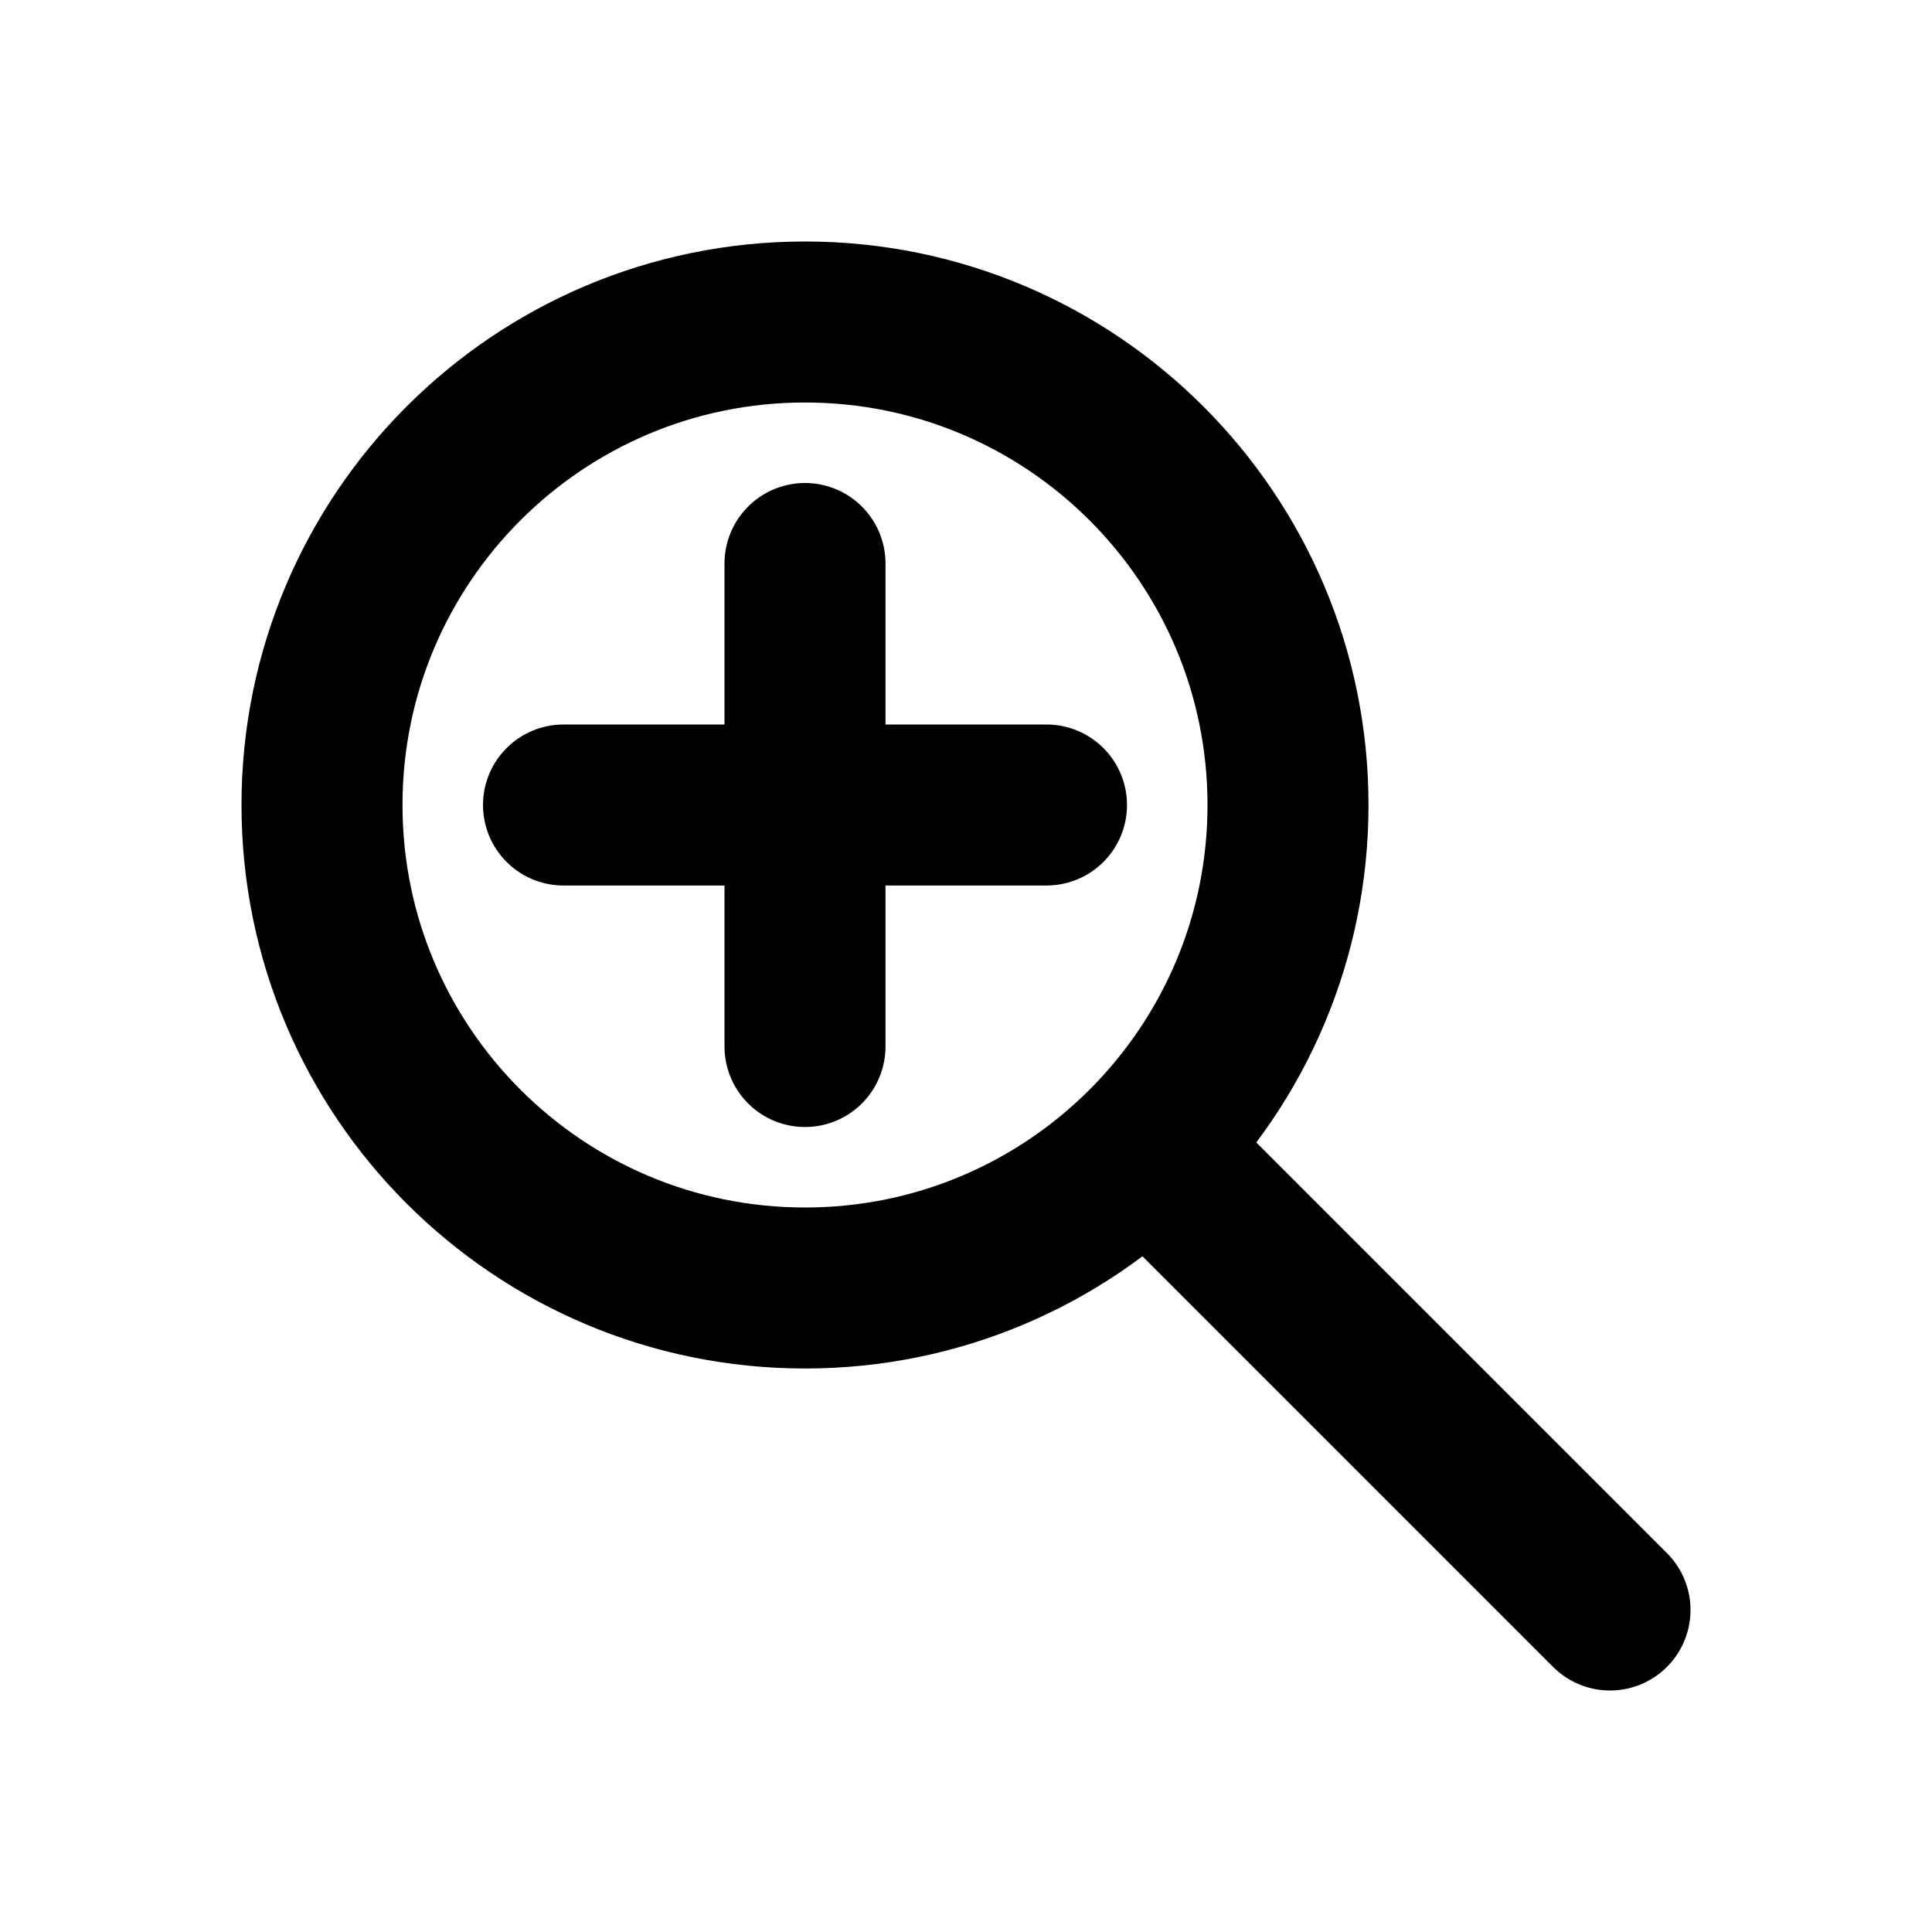
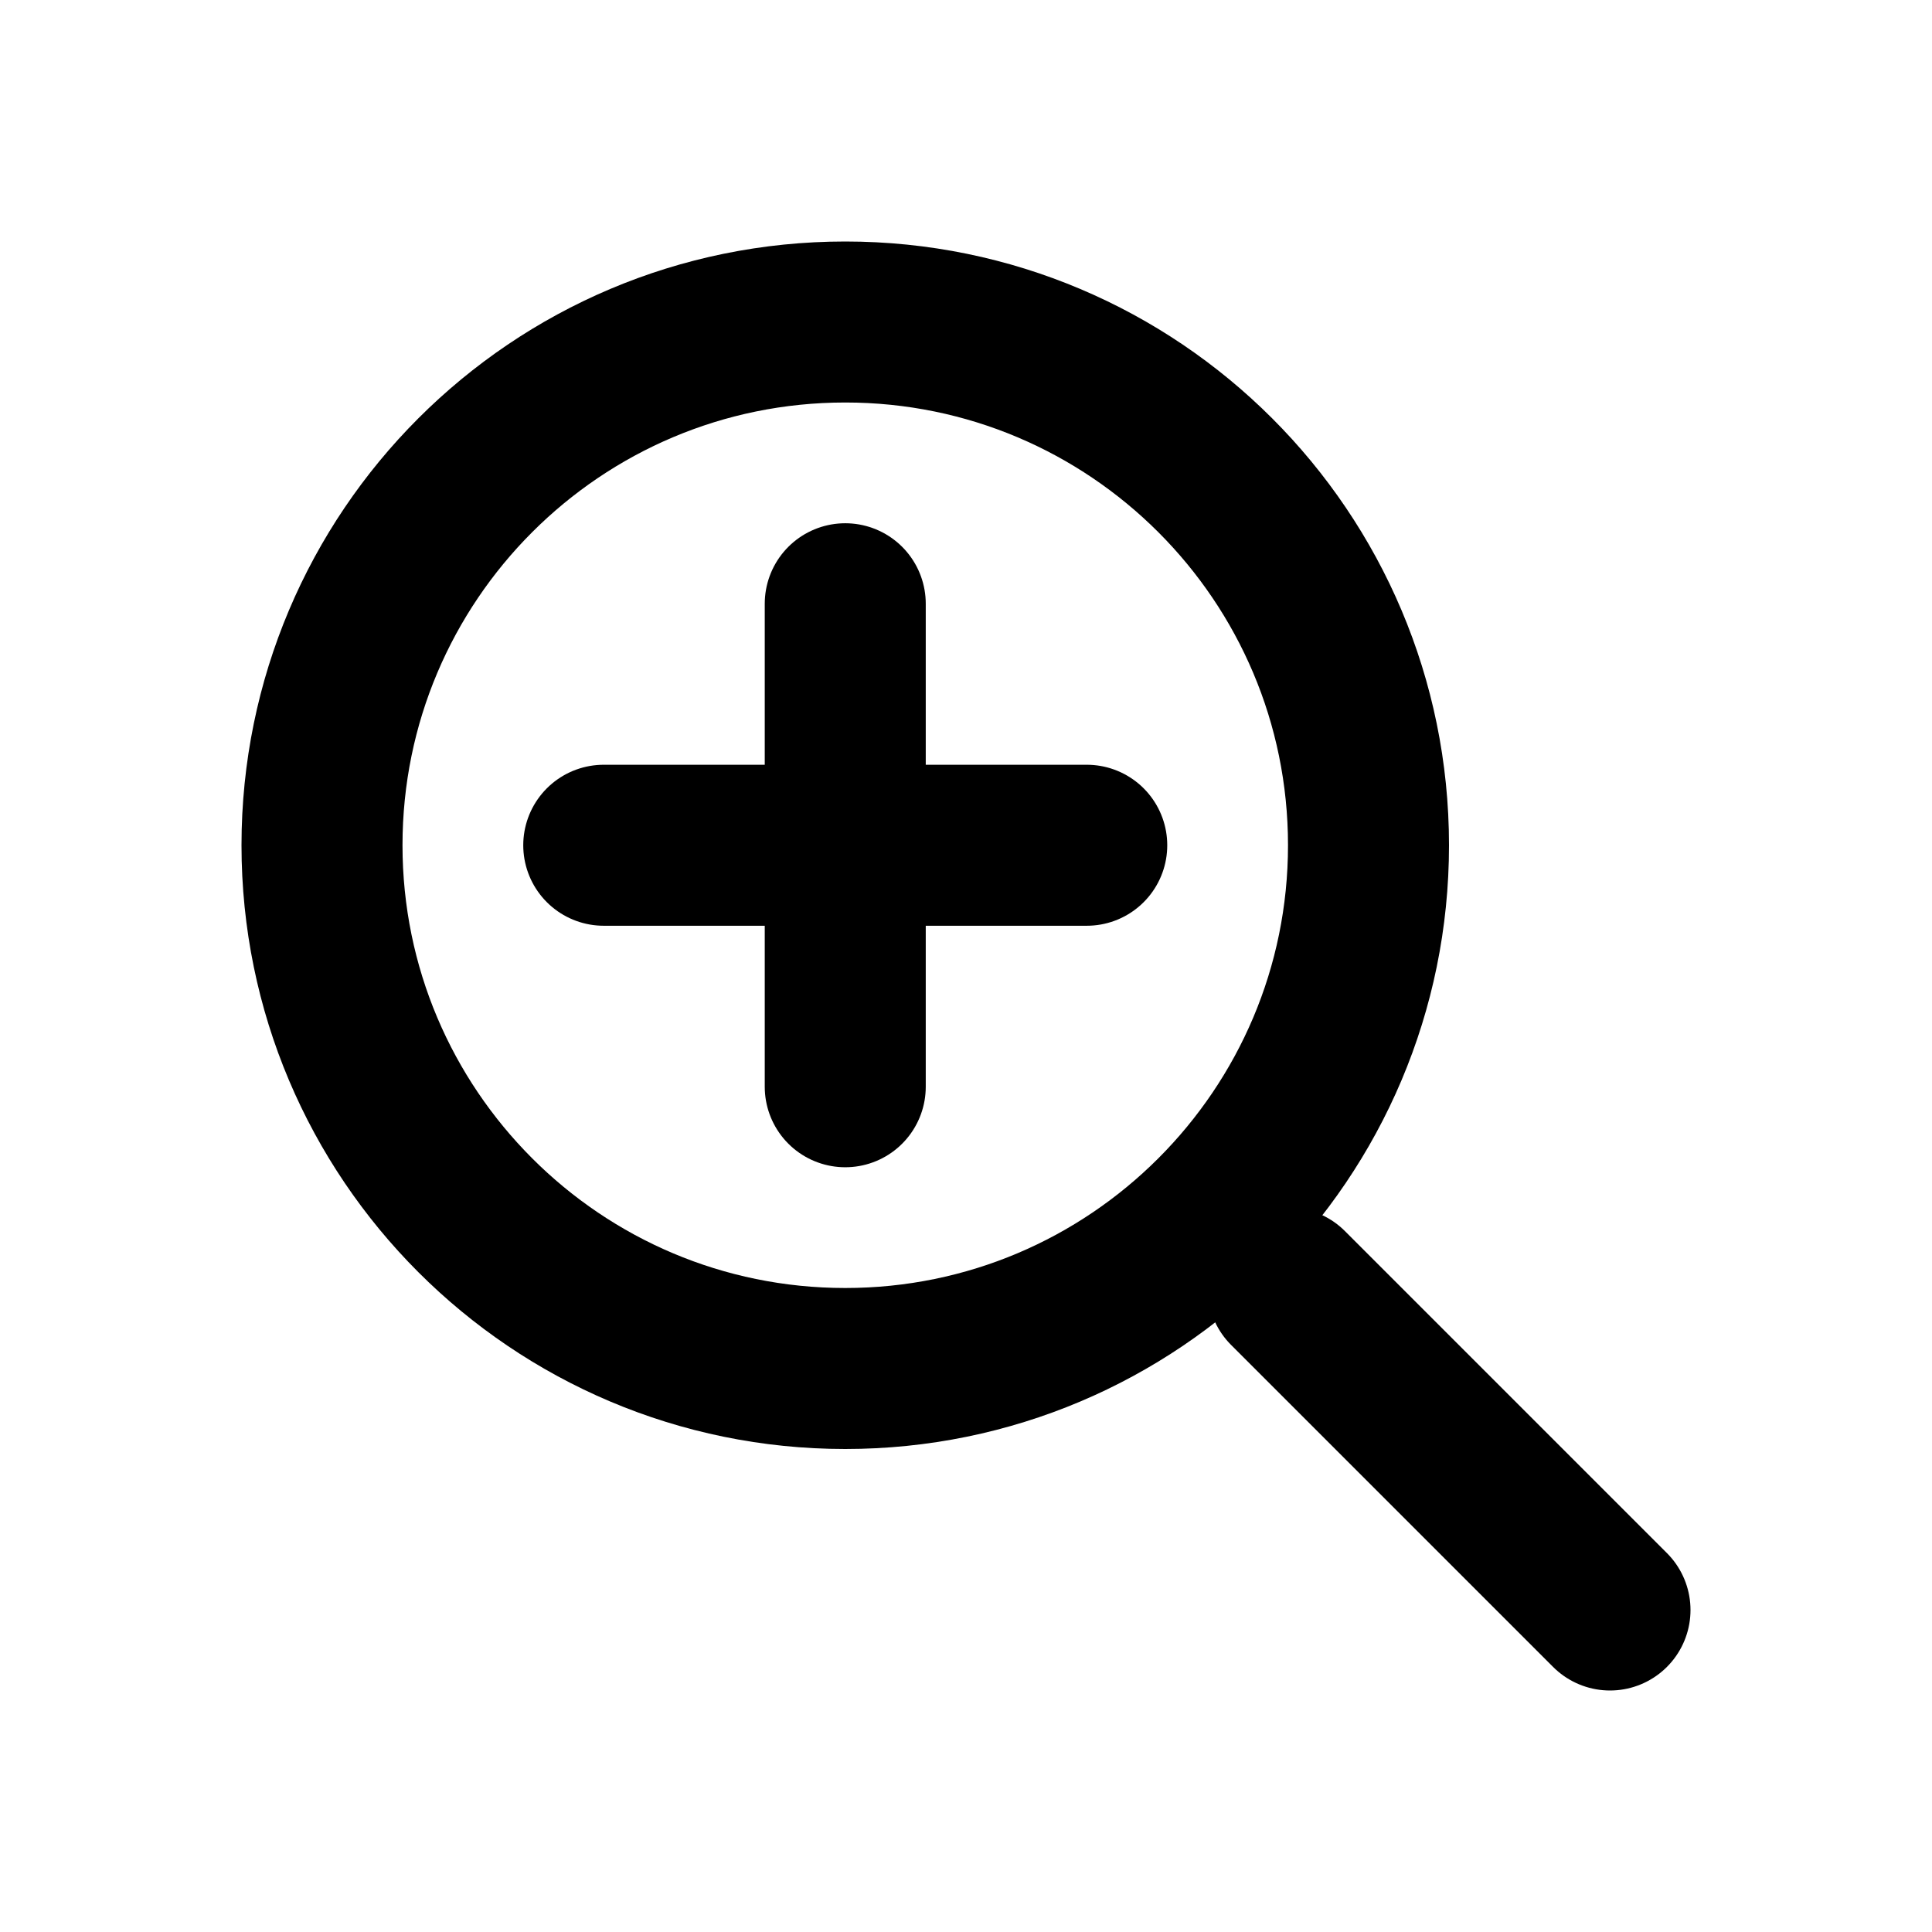
<svg xmlns="http://www.w3.org/2000/svg" viewBox="0 0 24 24" fill="none" stroke="currentColor" stroke-width="2" stroke-linecap="round" stroke-linejoin="round">
-   <circle cx="10" cy="10" r="6" />
-   <line x1="14.5" y1="14.5" x2="20" y2="20" />
-   <line x1="10" y1="7" x2="10" y2="13" />
-   <line x1="7" y1="10" x2="13" y2="10" />
+   <circle cx="10.5" cy="10.5" r="6.5" />
+   <path d="m16 16 4 4" />
+   <path d="M10.5 7.5v6M7.5 10.5h6" />
</svg>
